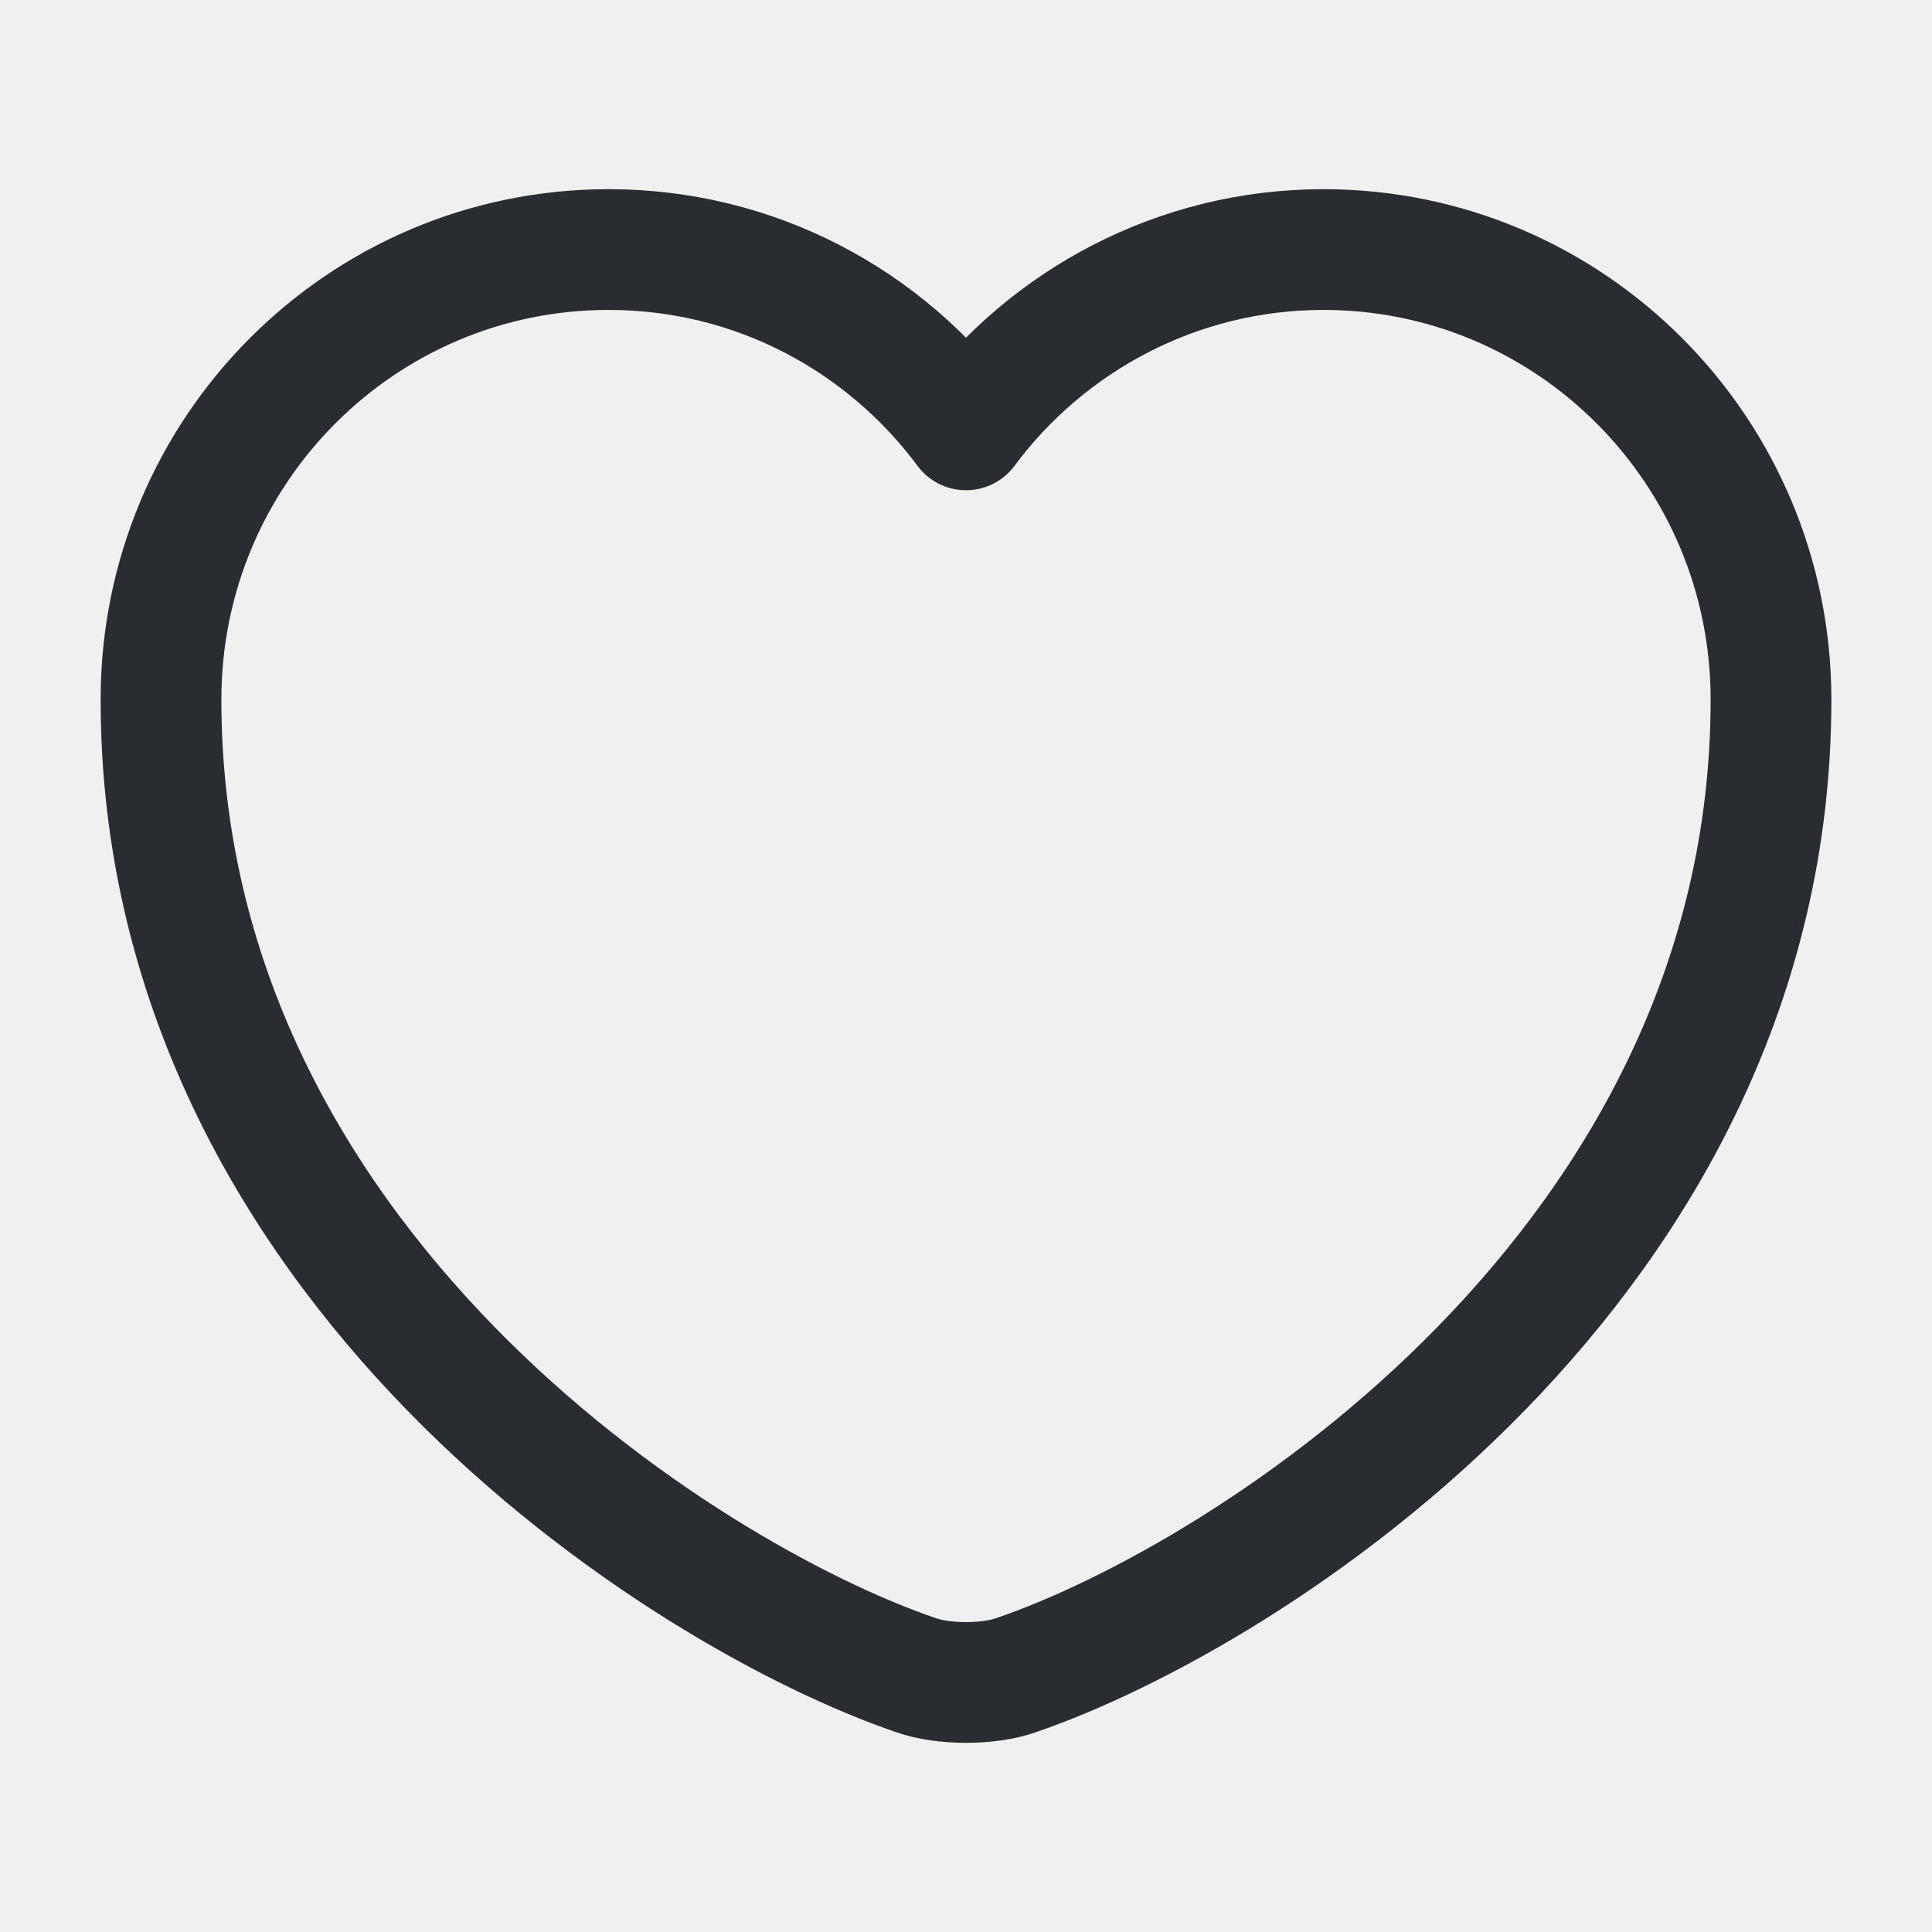
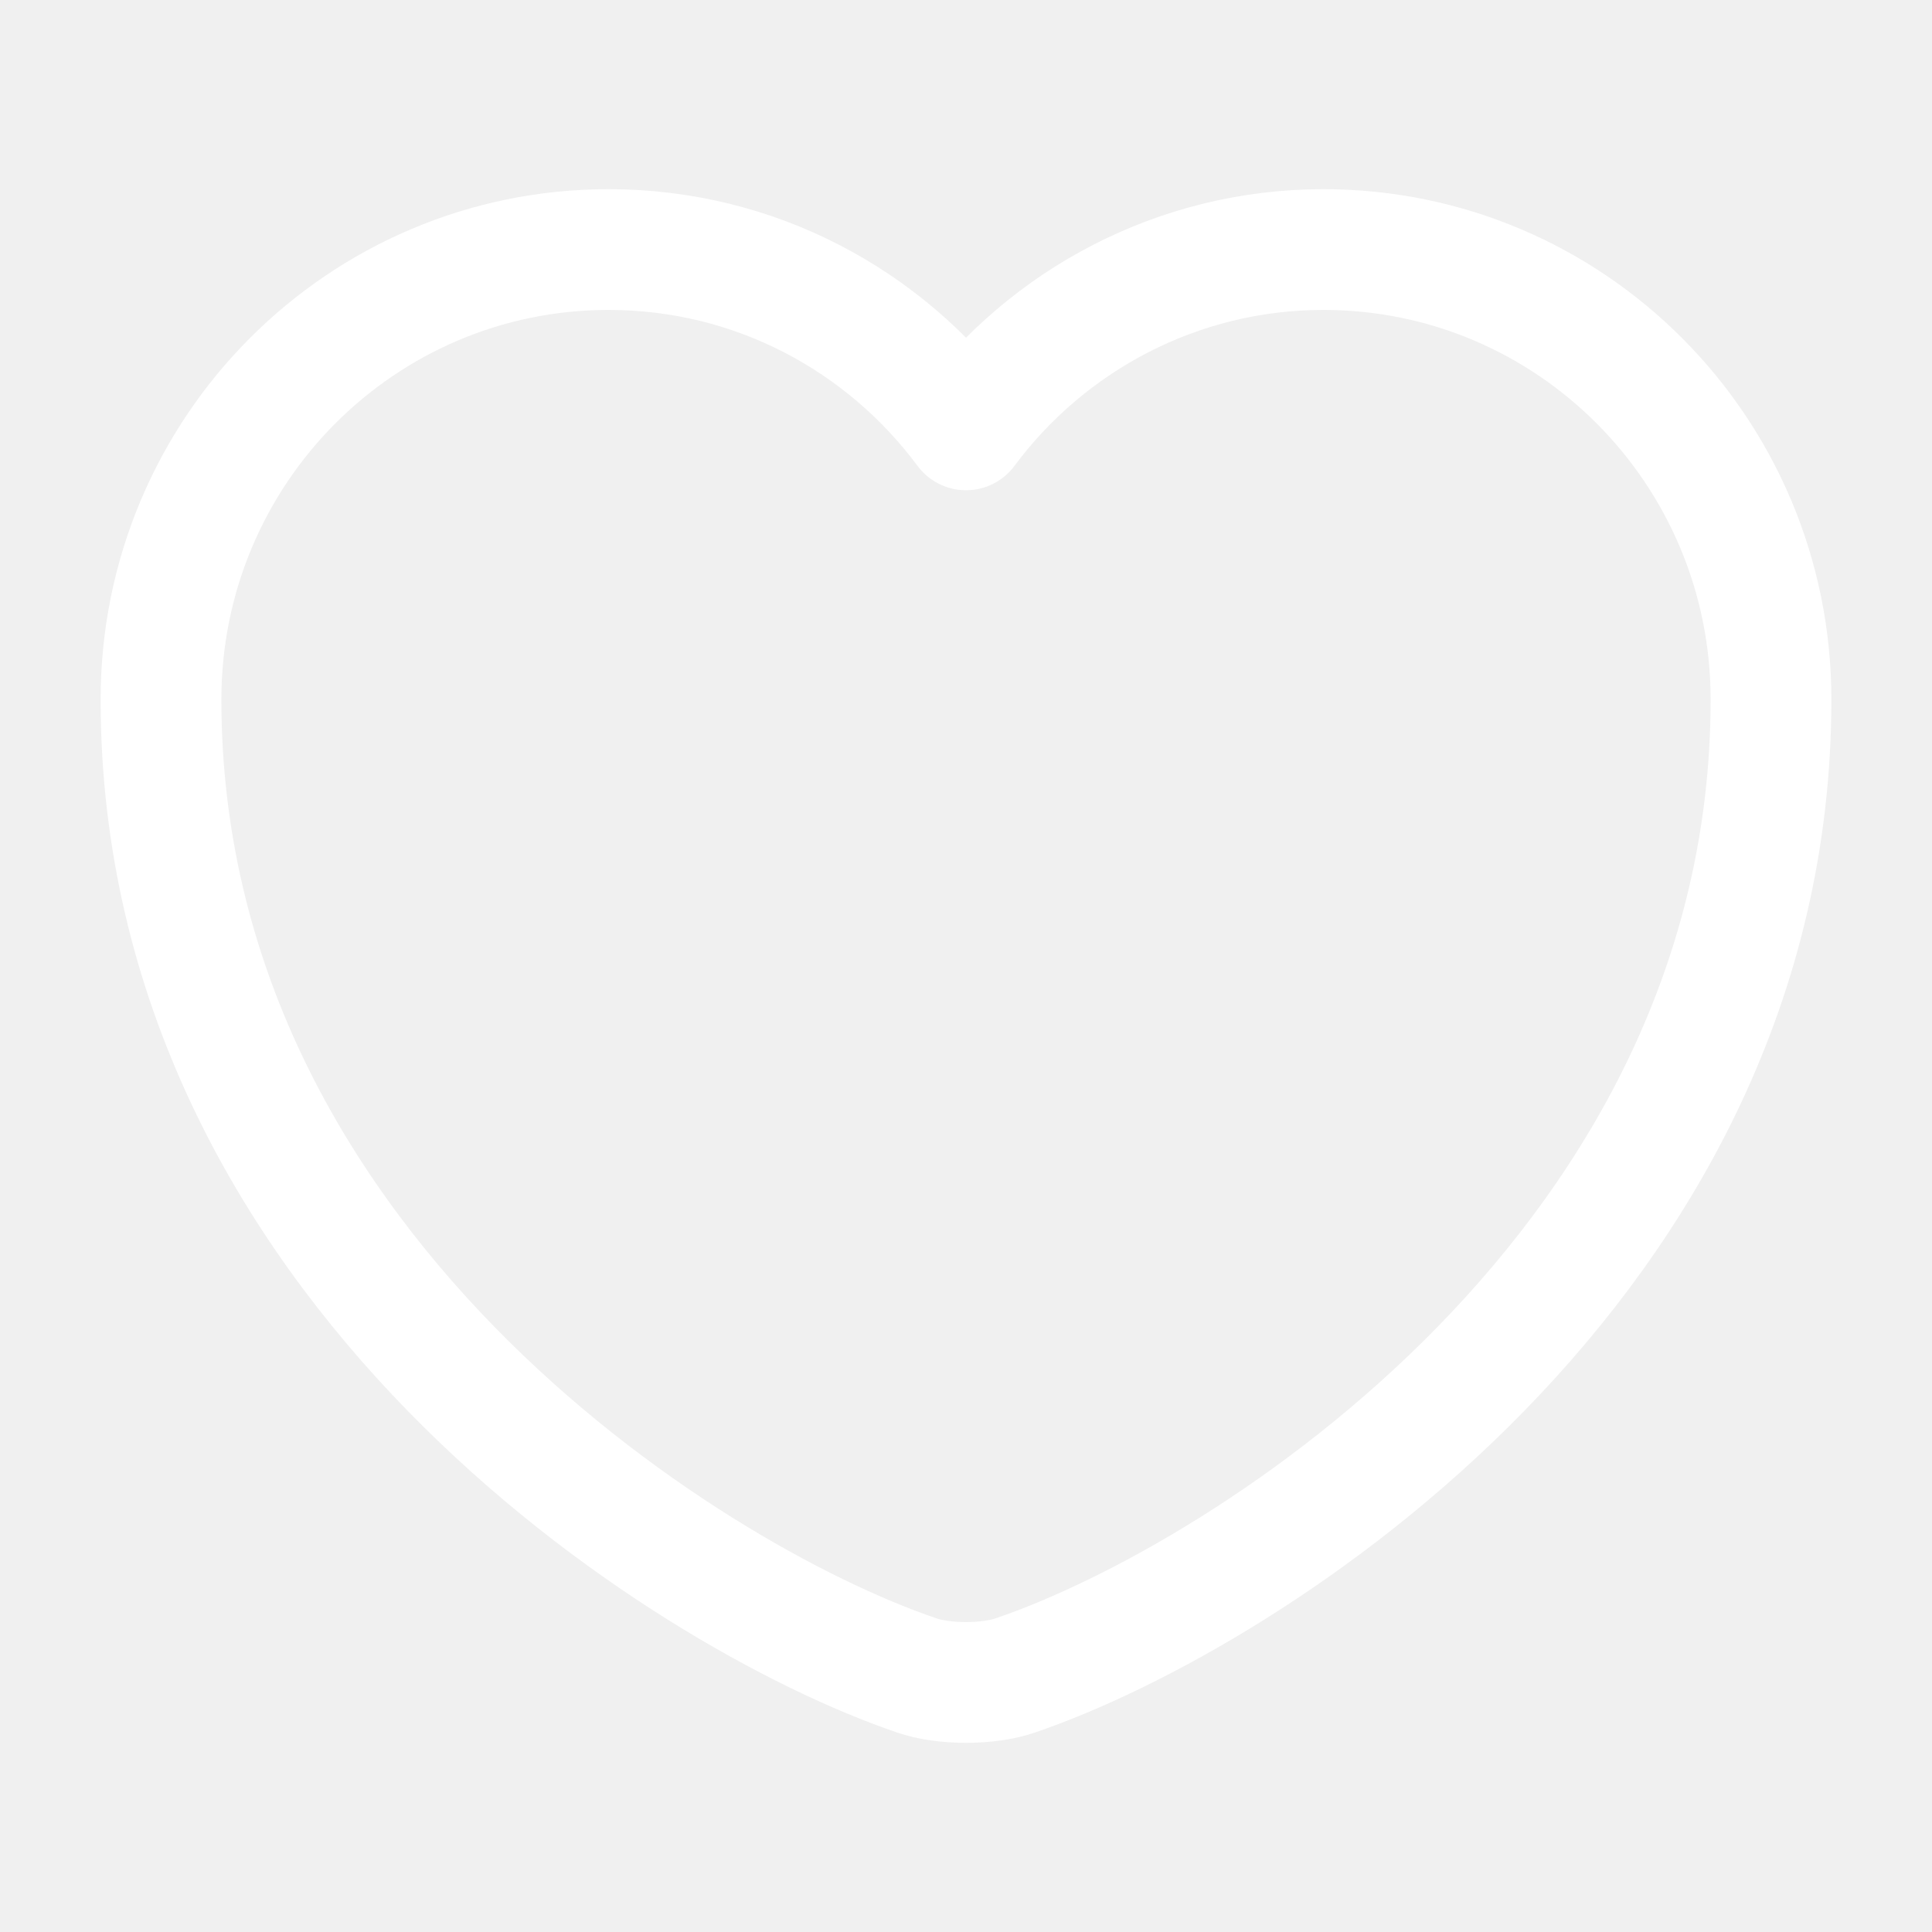
<svg xmlns="http://www.w3.org/2000/svg" width="24" height="24" viewBox="0 0 24 24" fill="none">
-   <path d="M12.62 20.81C12.28 20.93 11.72 20.93 11.38 20.81C8.48 19.82 2 15.69 2 8.69C2 5.6 4.49 3.1 7.56 3.1C9.38 3.1 10.99 3.98 12 5.34C13.01 3.98 14.63 3.1 16.44 3.1C19.51 3.1 22 5.6 22 8.69C22 15.69 15.52 19.82 12.62 20.81Z" stroke="#292D32" stroke-width="1.5" stroke-linecap="round" stroke-linejoin="round" />
+   <path d="M12.62 20.81C12.28 20.93 11.72 20.93 11.38 20.81C8.48 19.82 2 15.69 2 8.69C2 5.6 4.49 3.1 7.56 3.1C9.38 3.1 10.99 3.98 12 5.34C13.01 3.98 14.63 3.1 16.44 3.1C19.51 3.1 22 5.6 22 8.69C22 15.69 15.52 19.82 12.62 20.81Z" stroke="white" stroke-width="1.5" stroke-linecap="round" stroke-linejoin="round" />
</svg>
